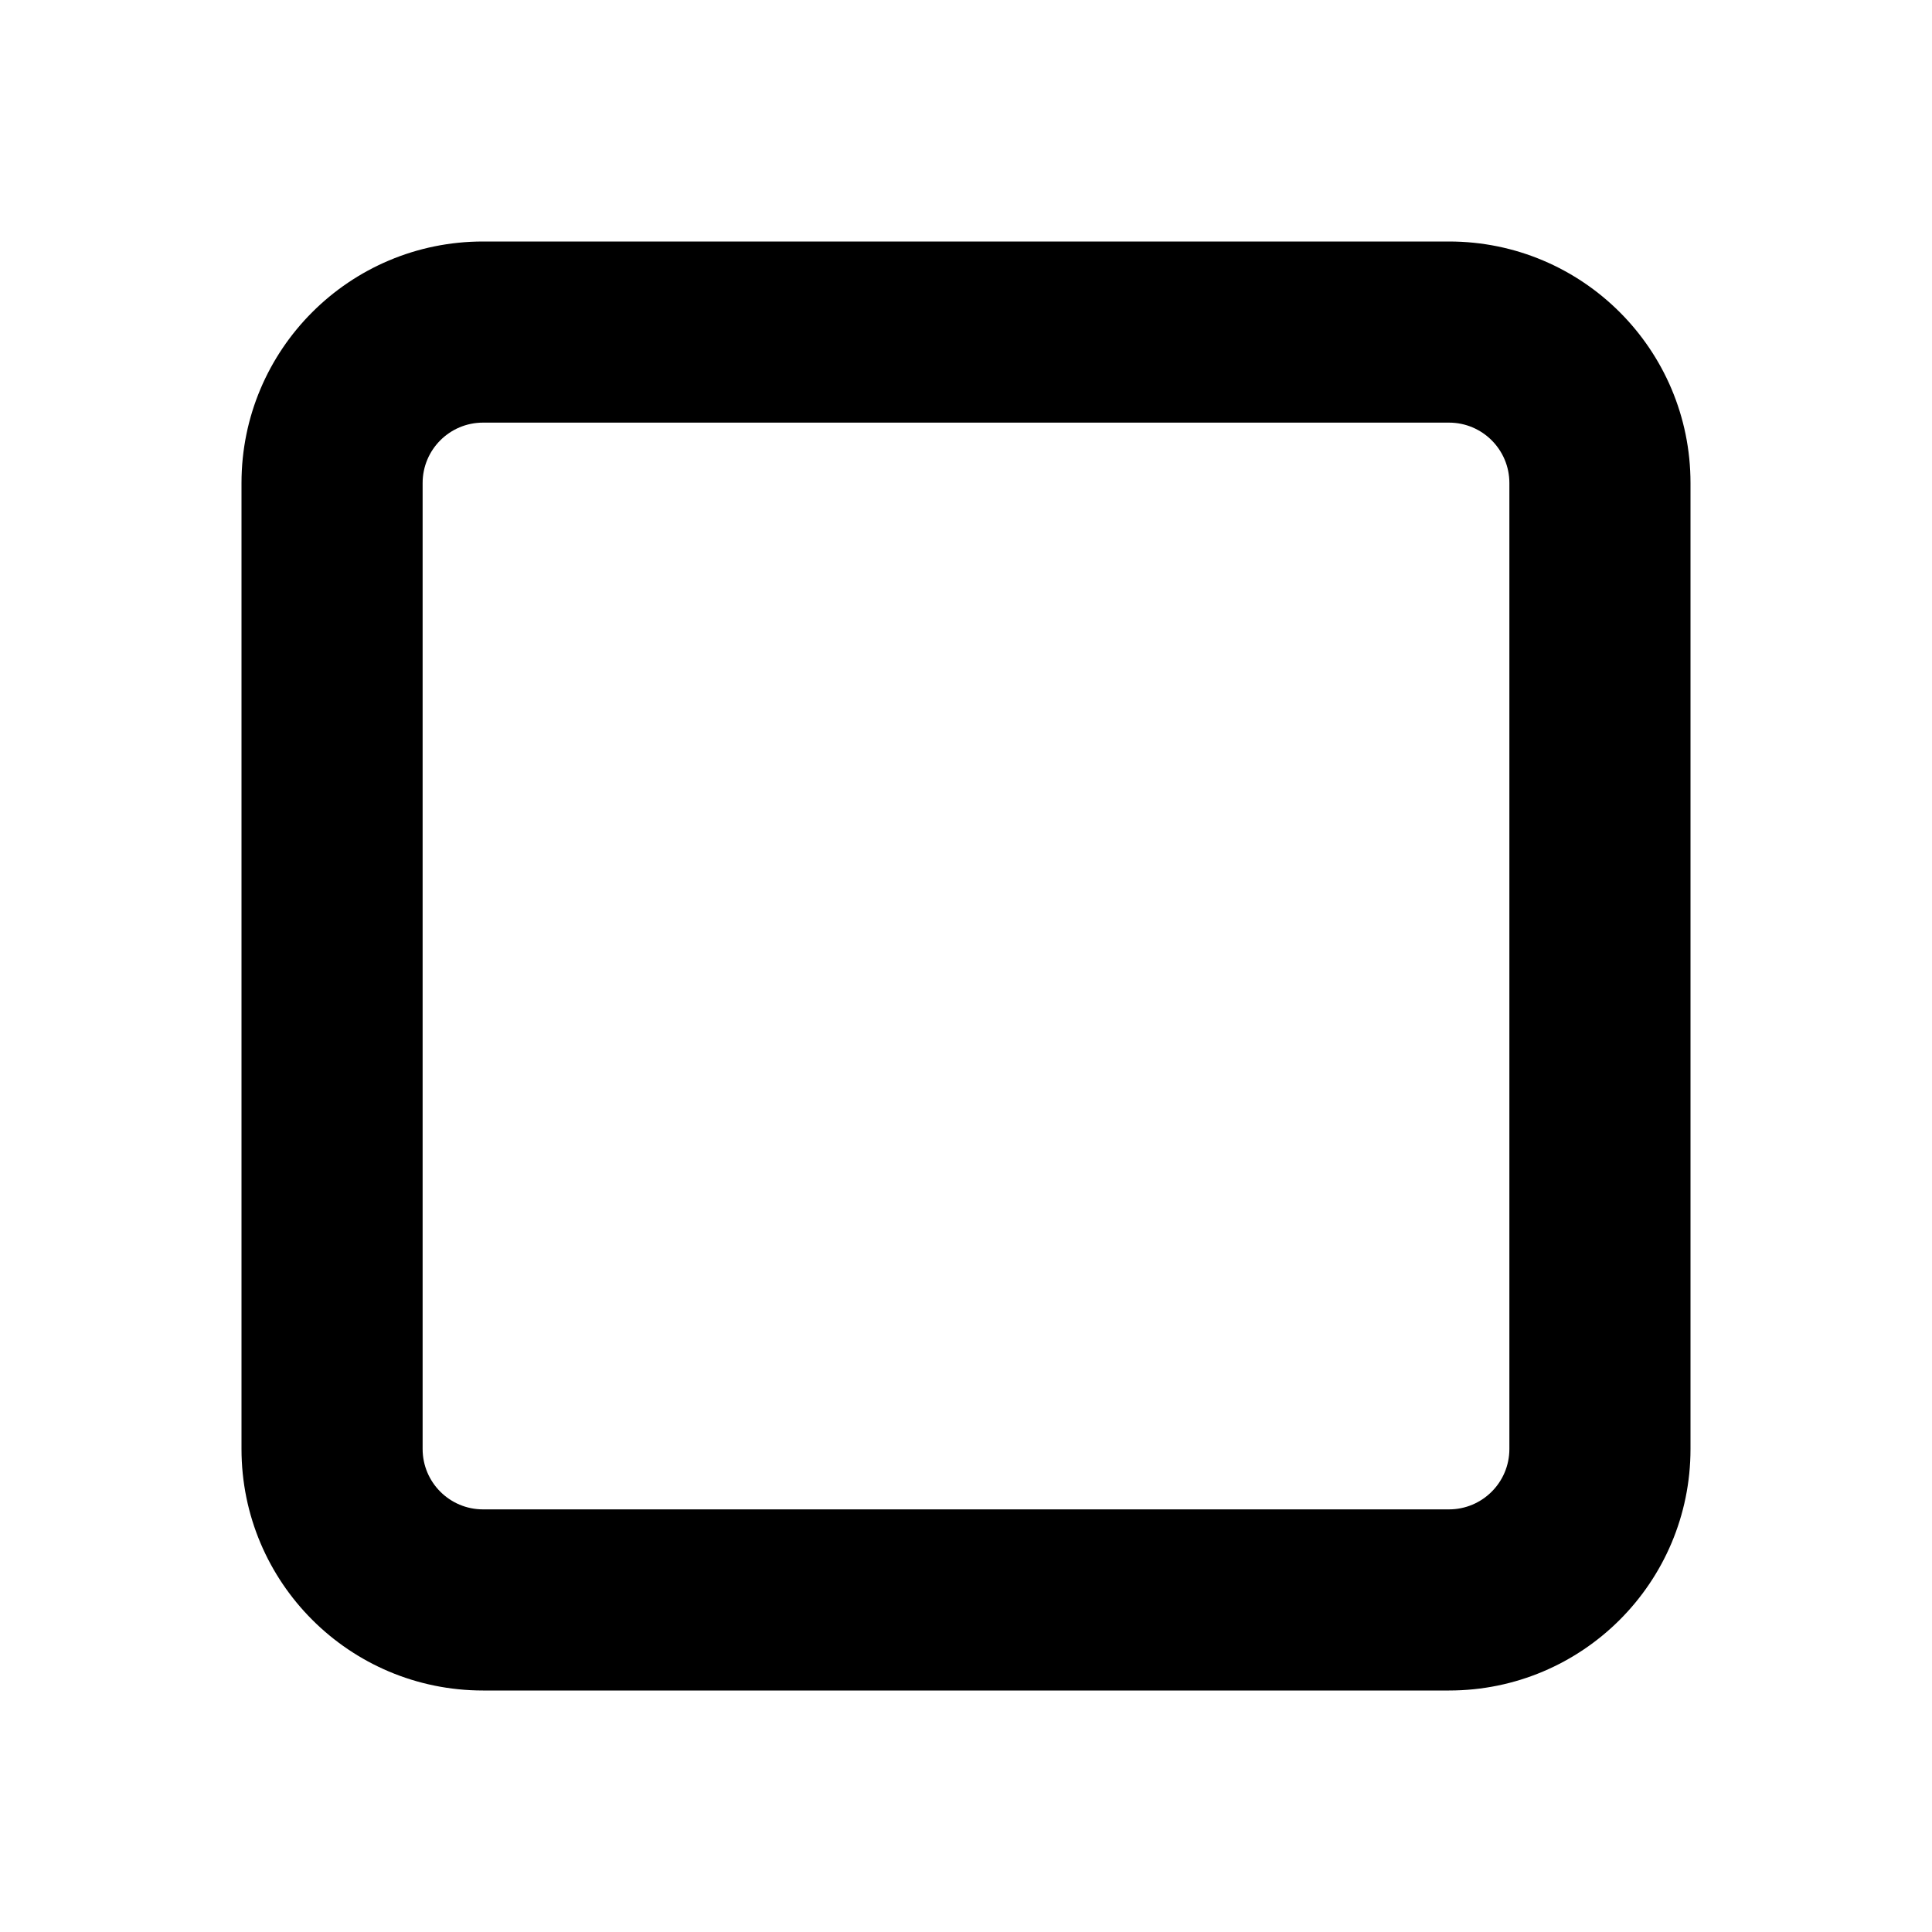
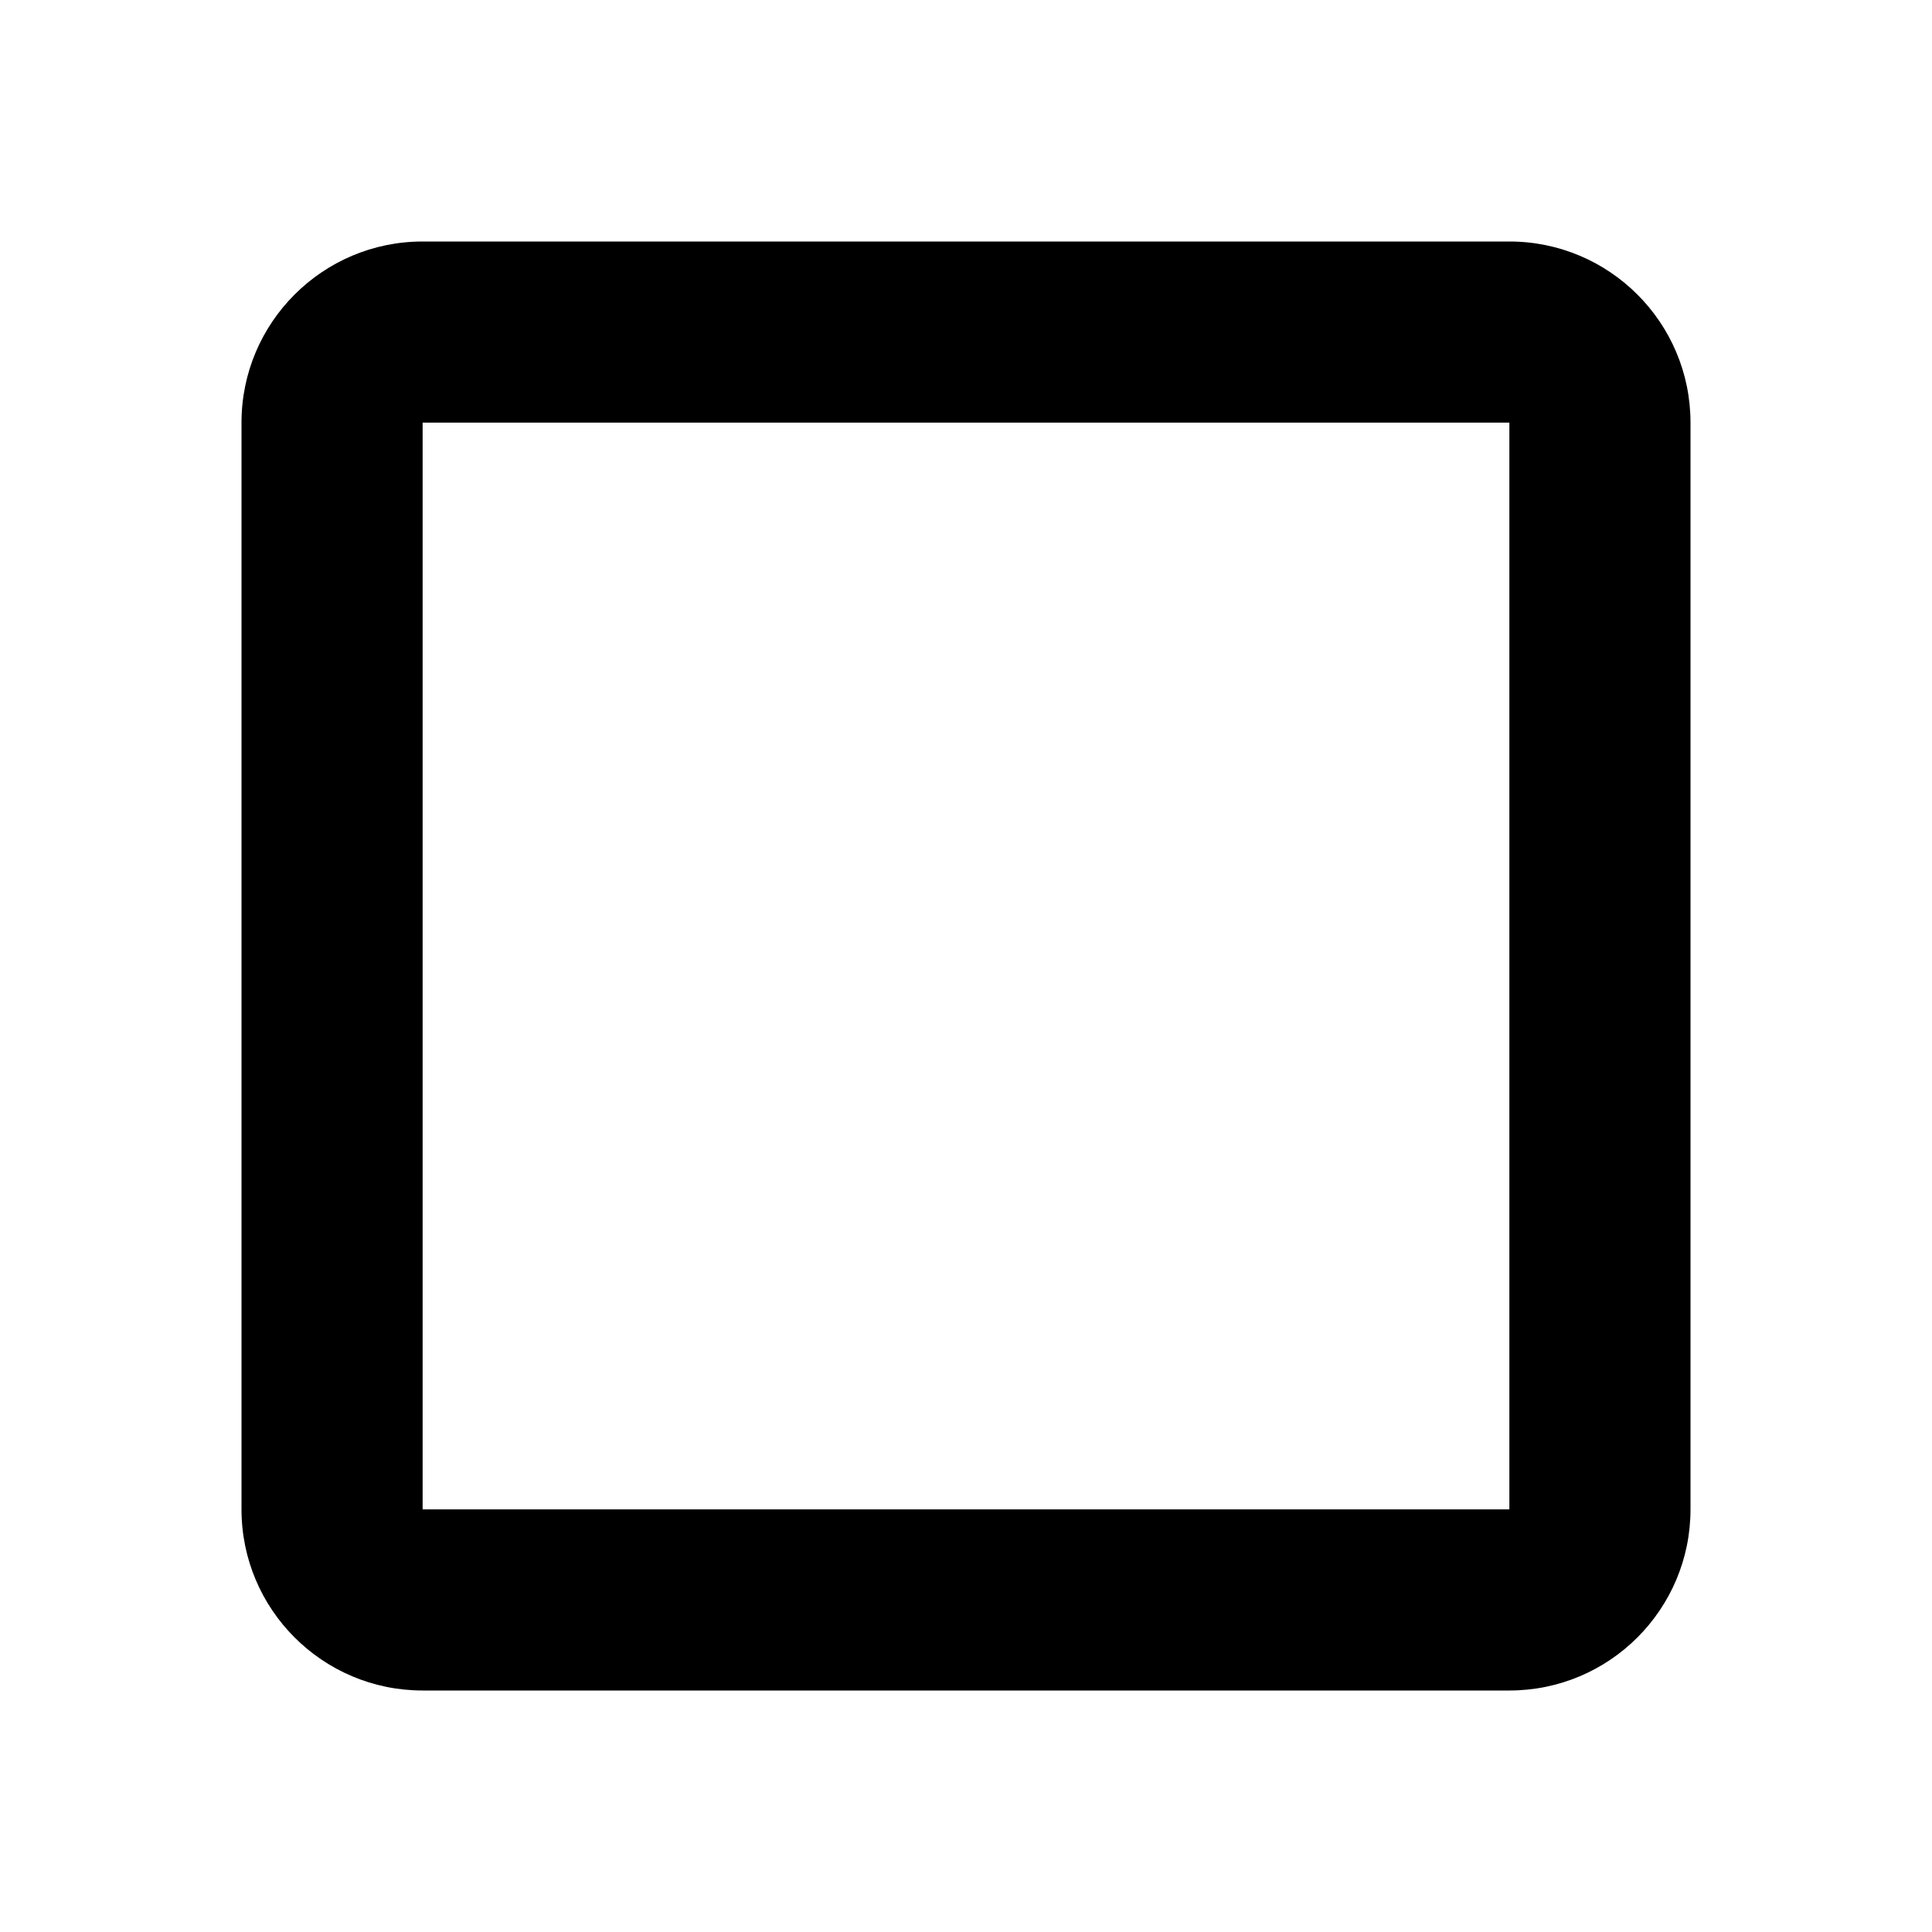
<svg xmlns="http://www.w3.org/2000/svg" width="16" height="16" viewBox="0 0 16 16">
  <g id="stop">
-     <path fill-rule="evenodd" clip-rule="evenodd" d="M12 3.5H4C3.724 3.5 3.5 3.724 3.5 4V12C3.5 12.276 3.724 12.5 4 12.5H12C12.276 12.5 12.5 12.276 12.5 12V4C12.5 3.724 12.276 3.5 12 3.5ZM4 2C2.895 2 2 2.895 2 4V12C2 13.105 2.895 14 4 14H12C13.105 14 14 13.105 14 12V4C14 2.895 13.105 2 12 2H4Z" fill="currentColor" />
+     <path fill-rule="evenodd" clip-rule="evenodd" d="M12.5 2C13.328 2 14 2.672 14 3.5V12.5C14 13.328 13.328 14 12.5 14H3.5C2.672 14 2 13.328 2 12.5V3.5C2 2.672 2.672 2 3.5 2H12.5ZM3.5 12.5H12.5V3.5H3.5V12.5Z" fill="currentColor" />
  </g>
</svg>
